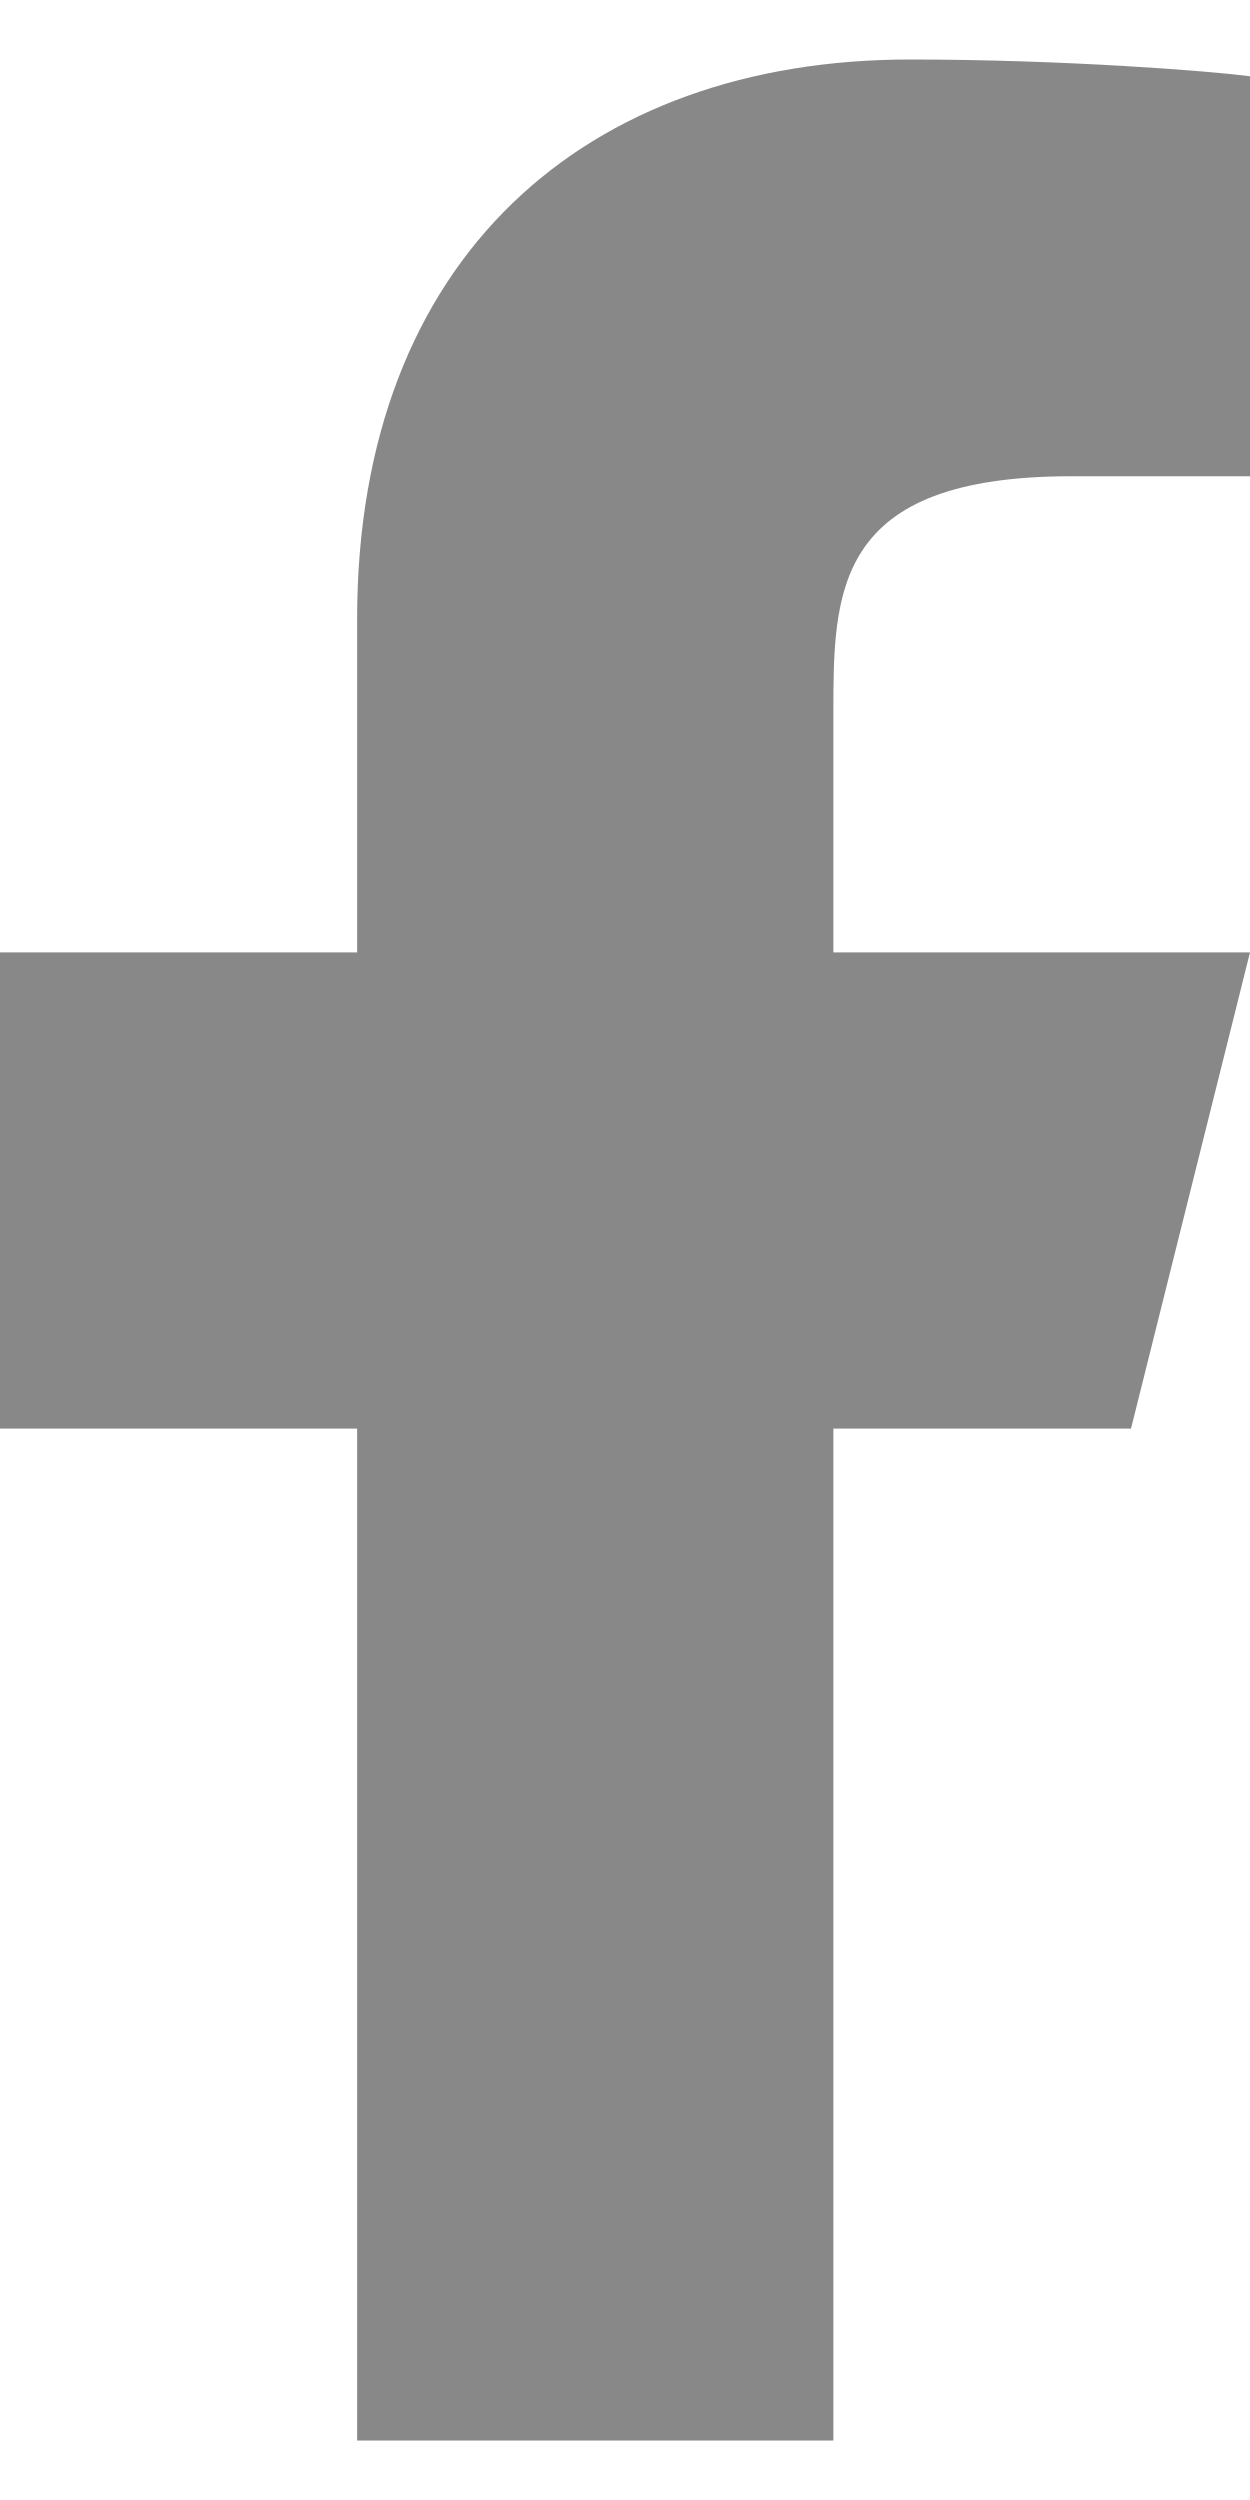
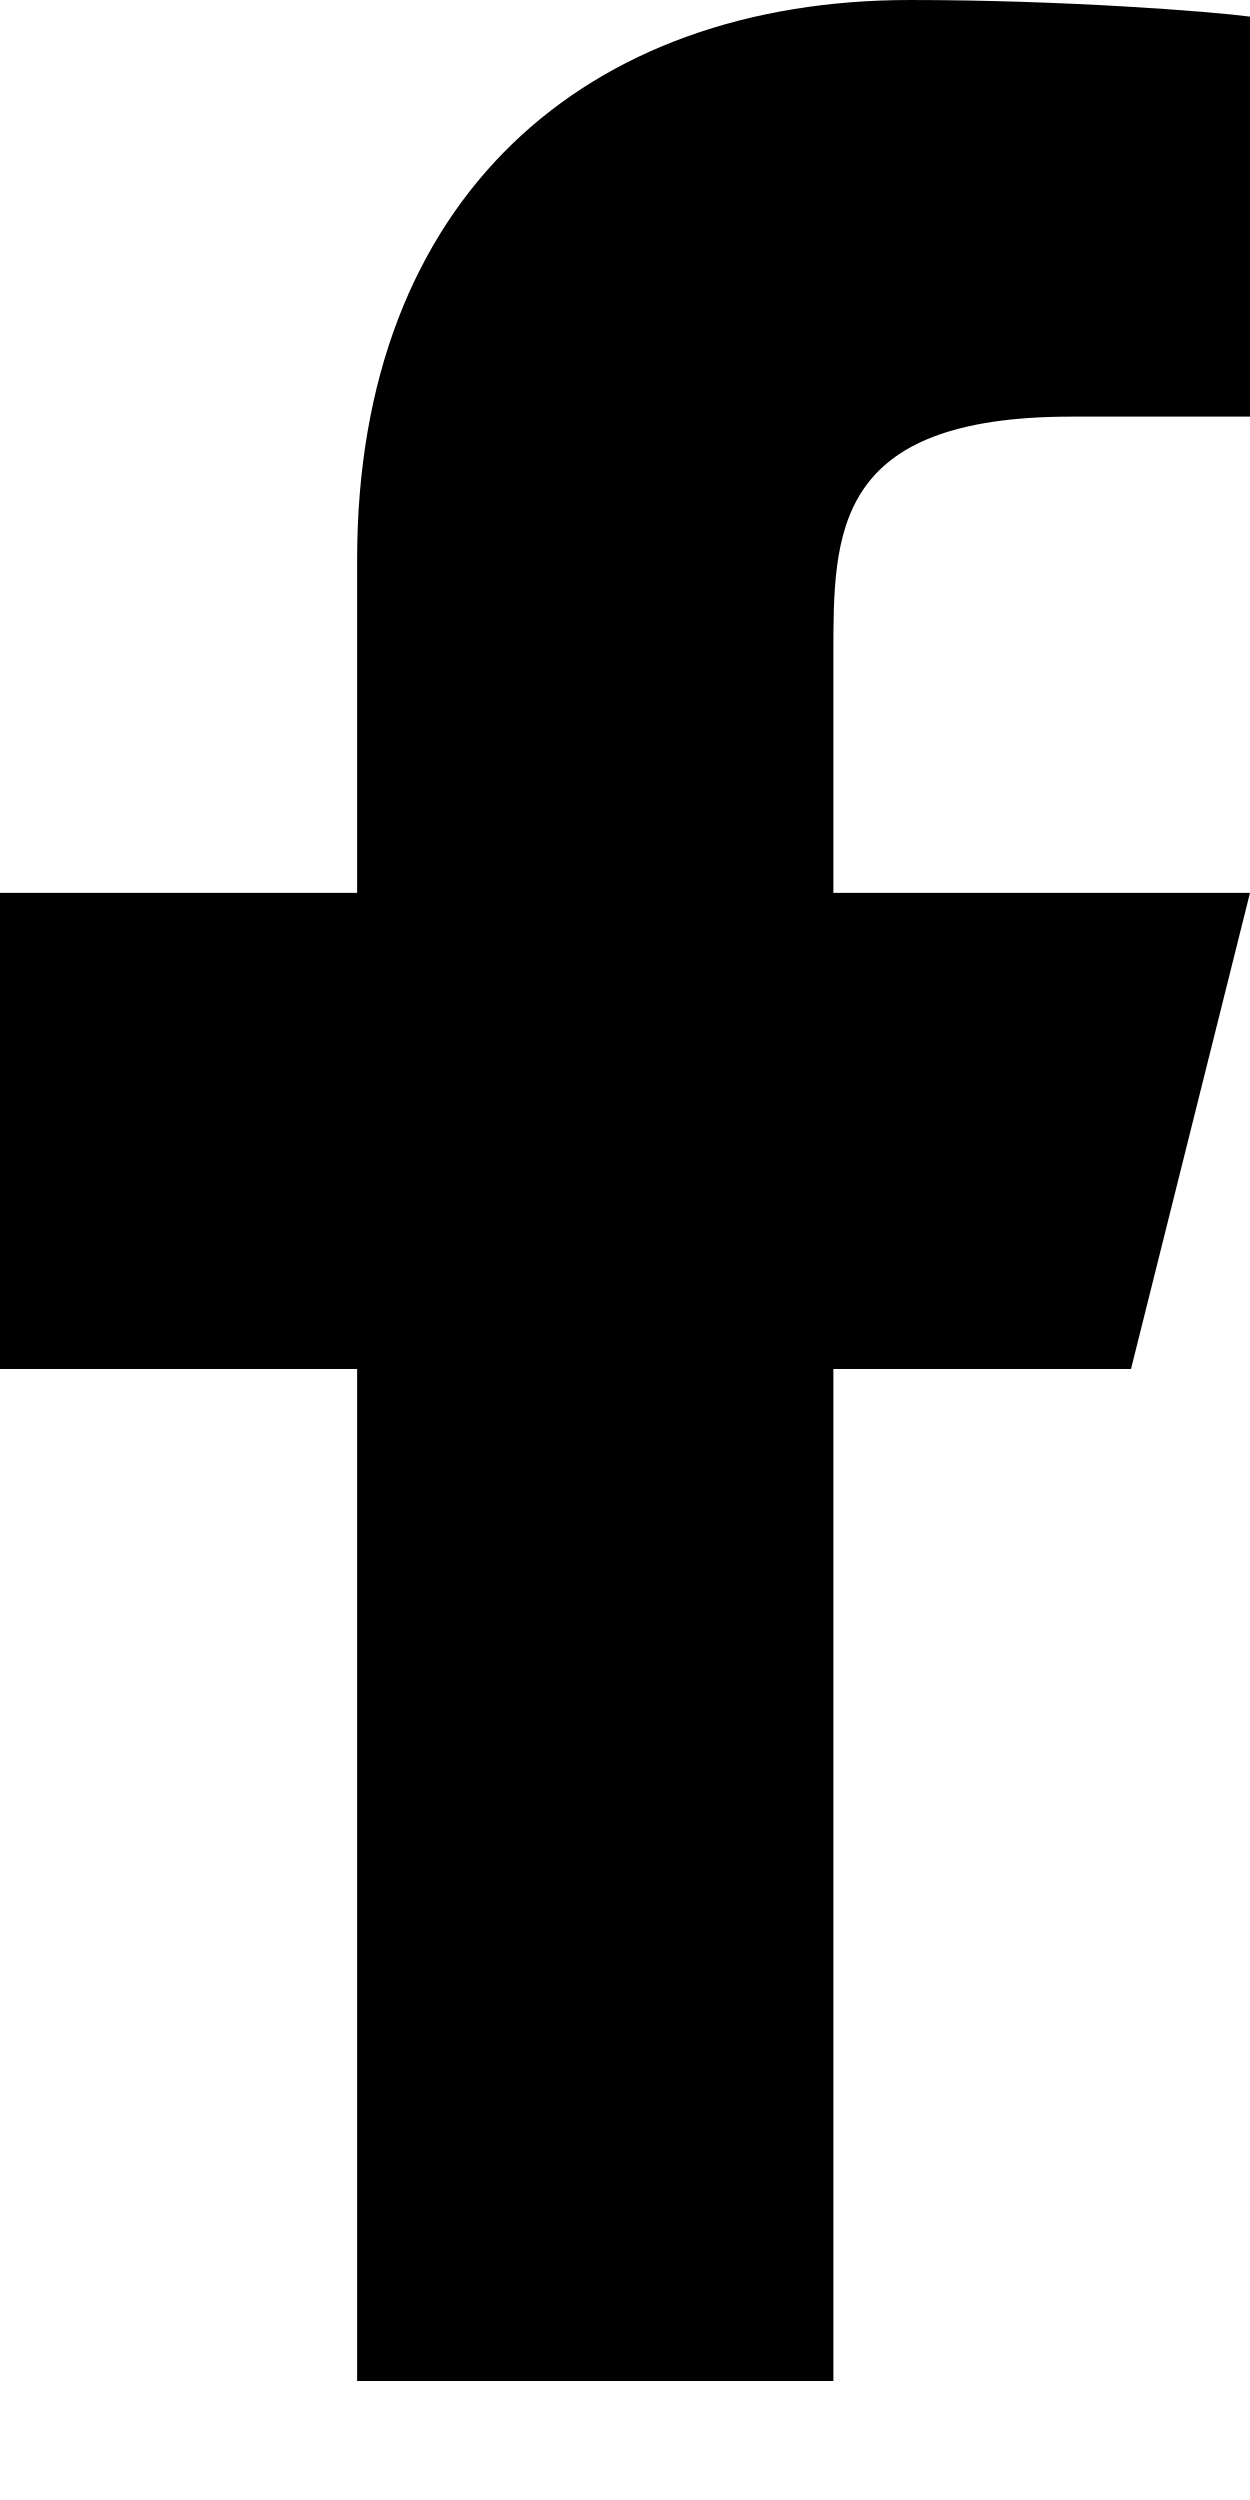
<svg xmlns="http://www.w3.org/2000/svg" width="10" height="20" viewBox="0 0 10 20" fill="none">
-   <path d="M6.667 11.429H9.048L10 7.619H6.667V5.714C6.667 4.733 6.667 3.81 8.571 3.81H10V0.61C9.69 0.569 8.517 0.476 7.279 0.476C4.693 0.476 2.857 2.054 2.857 4.952V7.619H0V11.429H2.857V19.524H6.667V11.429Z" fill="#888888" />
+   <path d="M6.667 10.952H9.048L10 7.143H6.667V5.238C6.667 4.257 6.667 3.333 8.571 3.333H10V0.133C9.69 0.092 8.517 0 7.279 0C4.693 0 2.857 1.578 2.857 4.476V7.143H0V10.952H2.857V19.048H6.667V10.952Z" fill="black" />
</svg>
